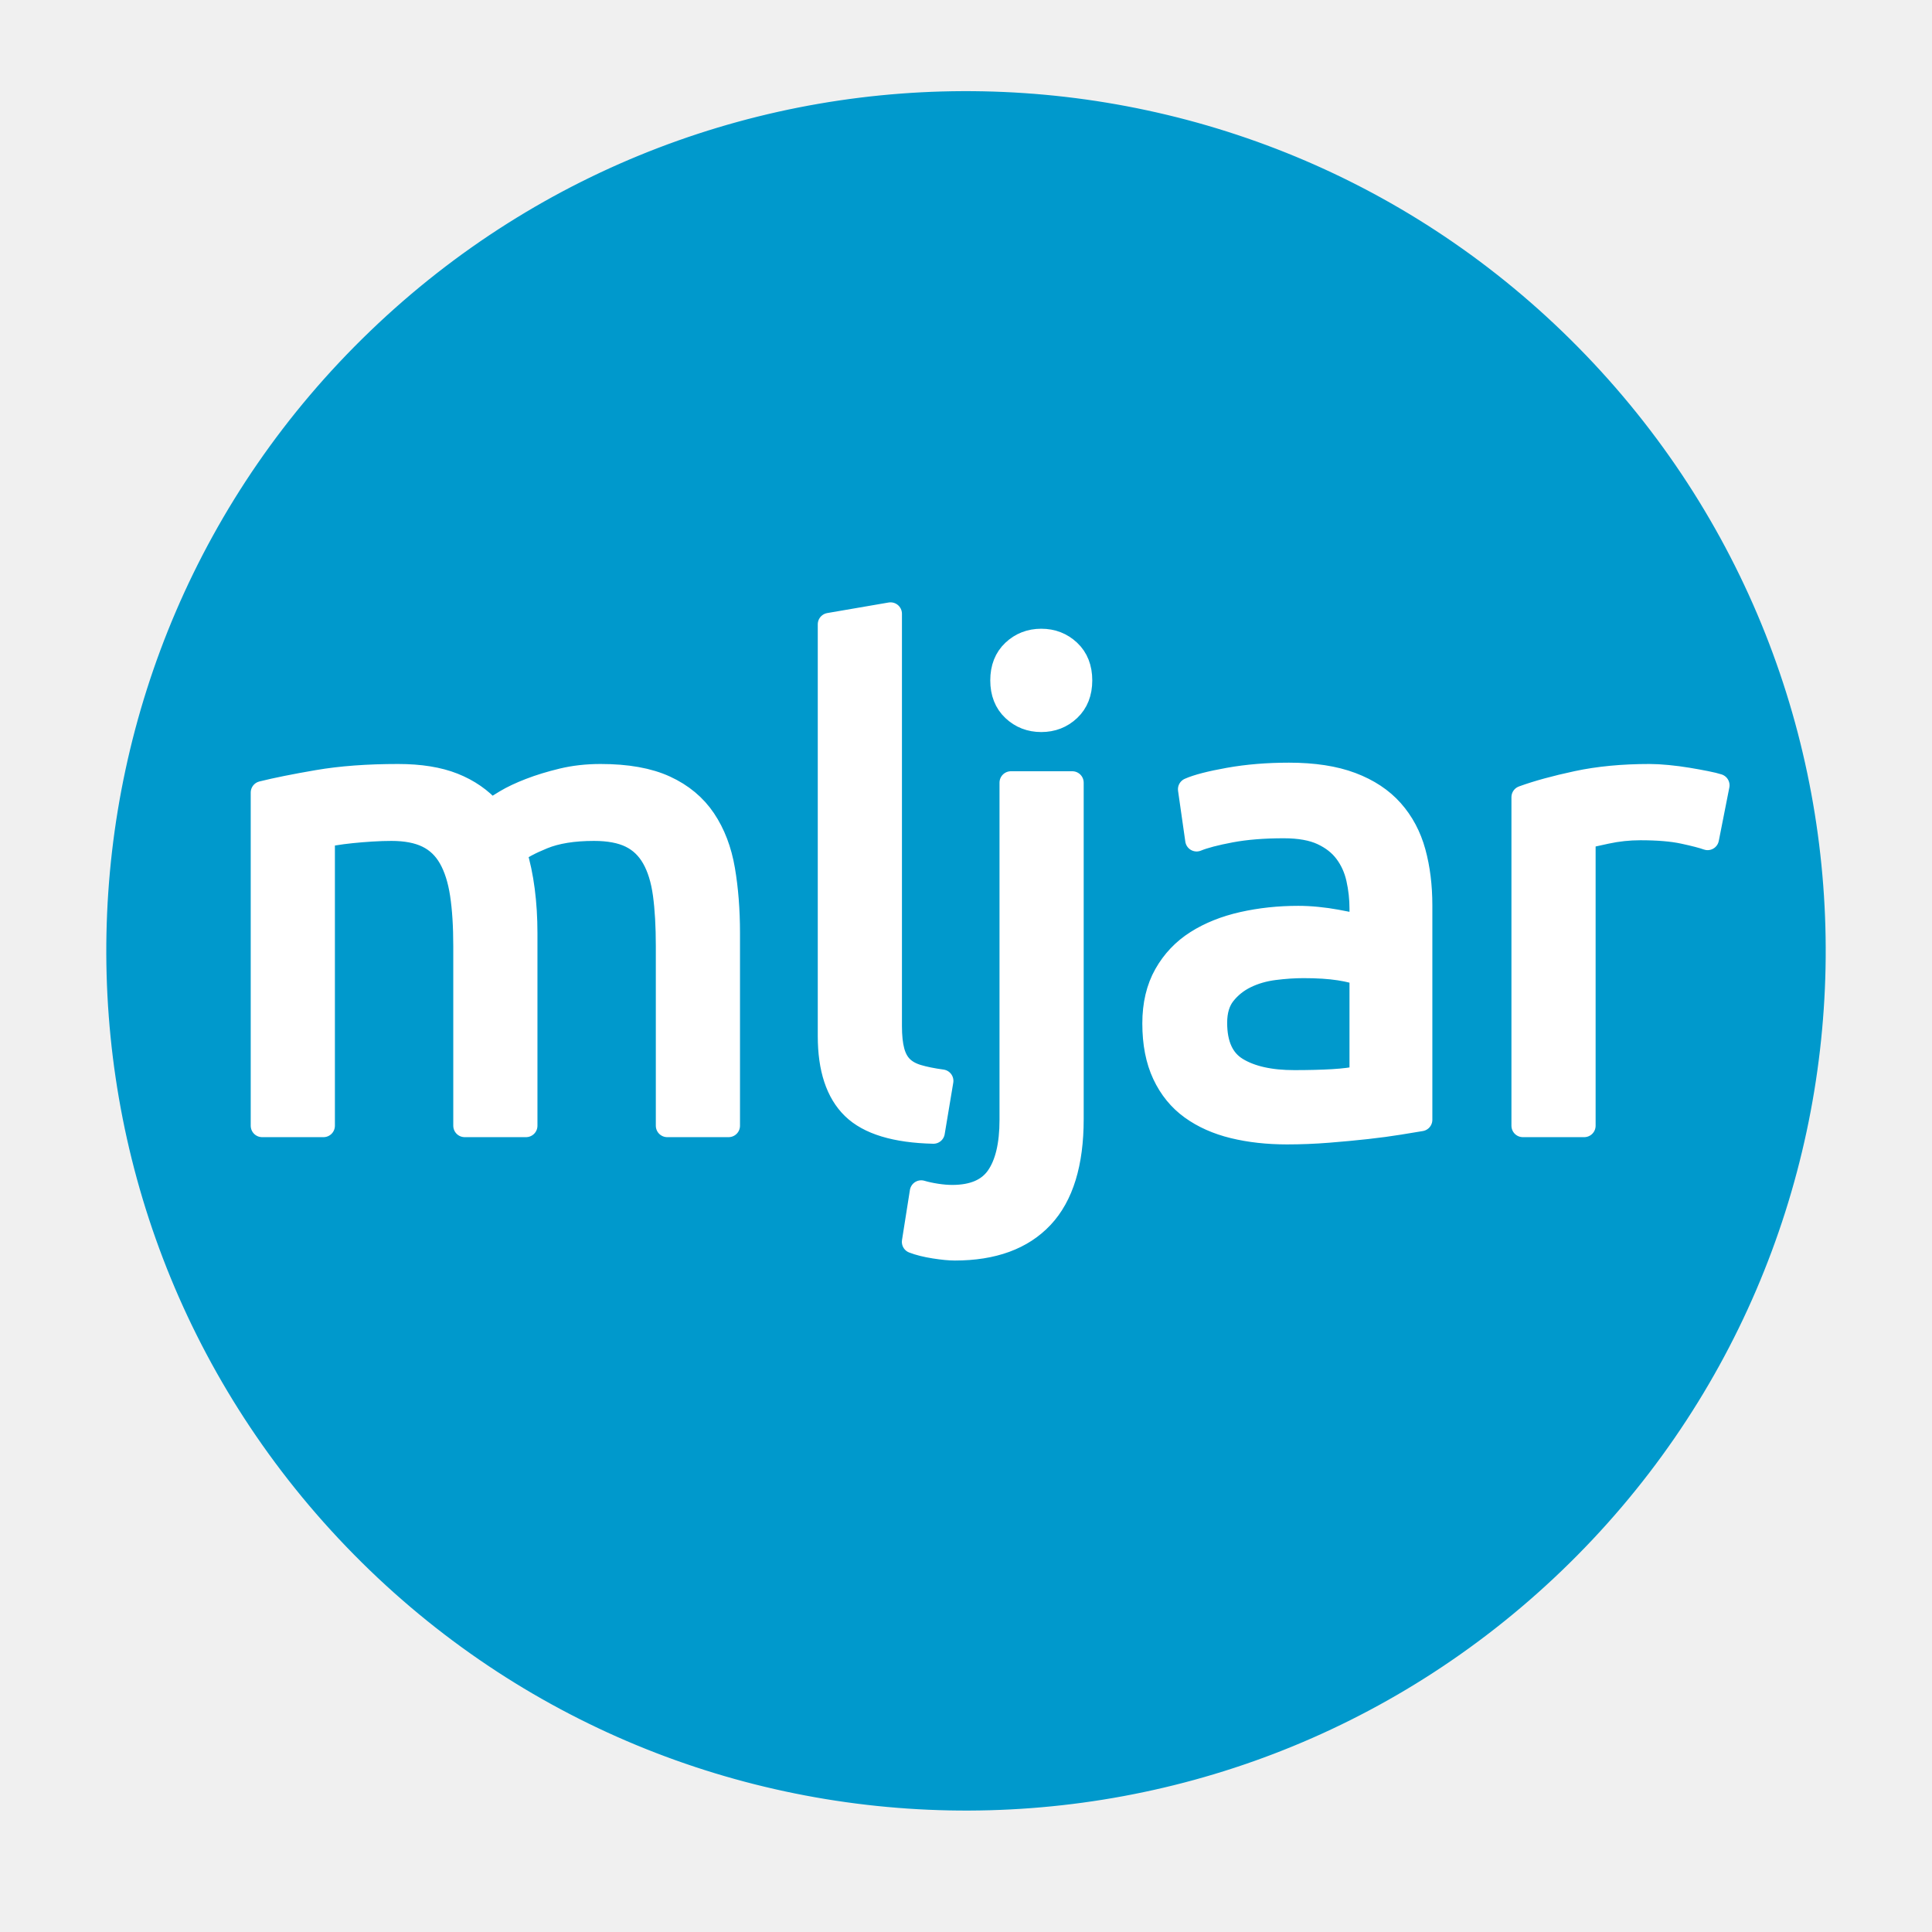
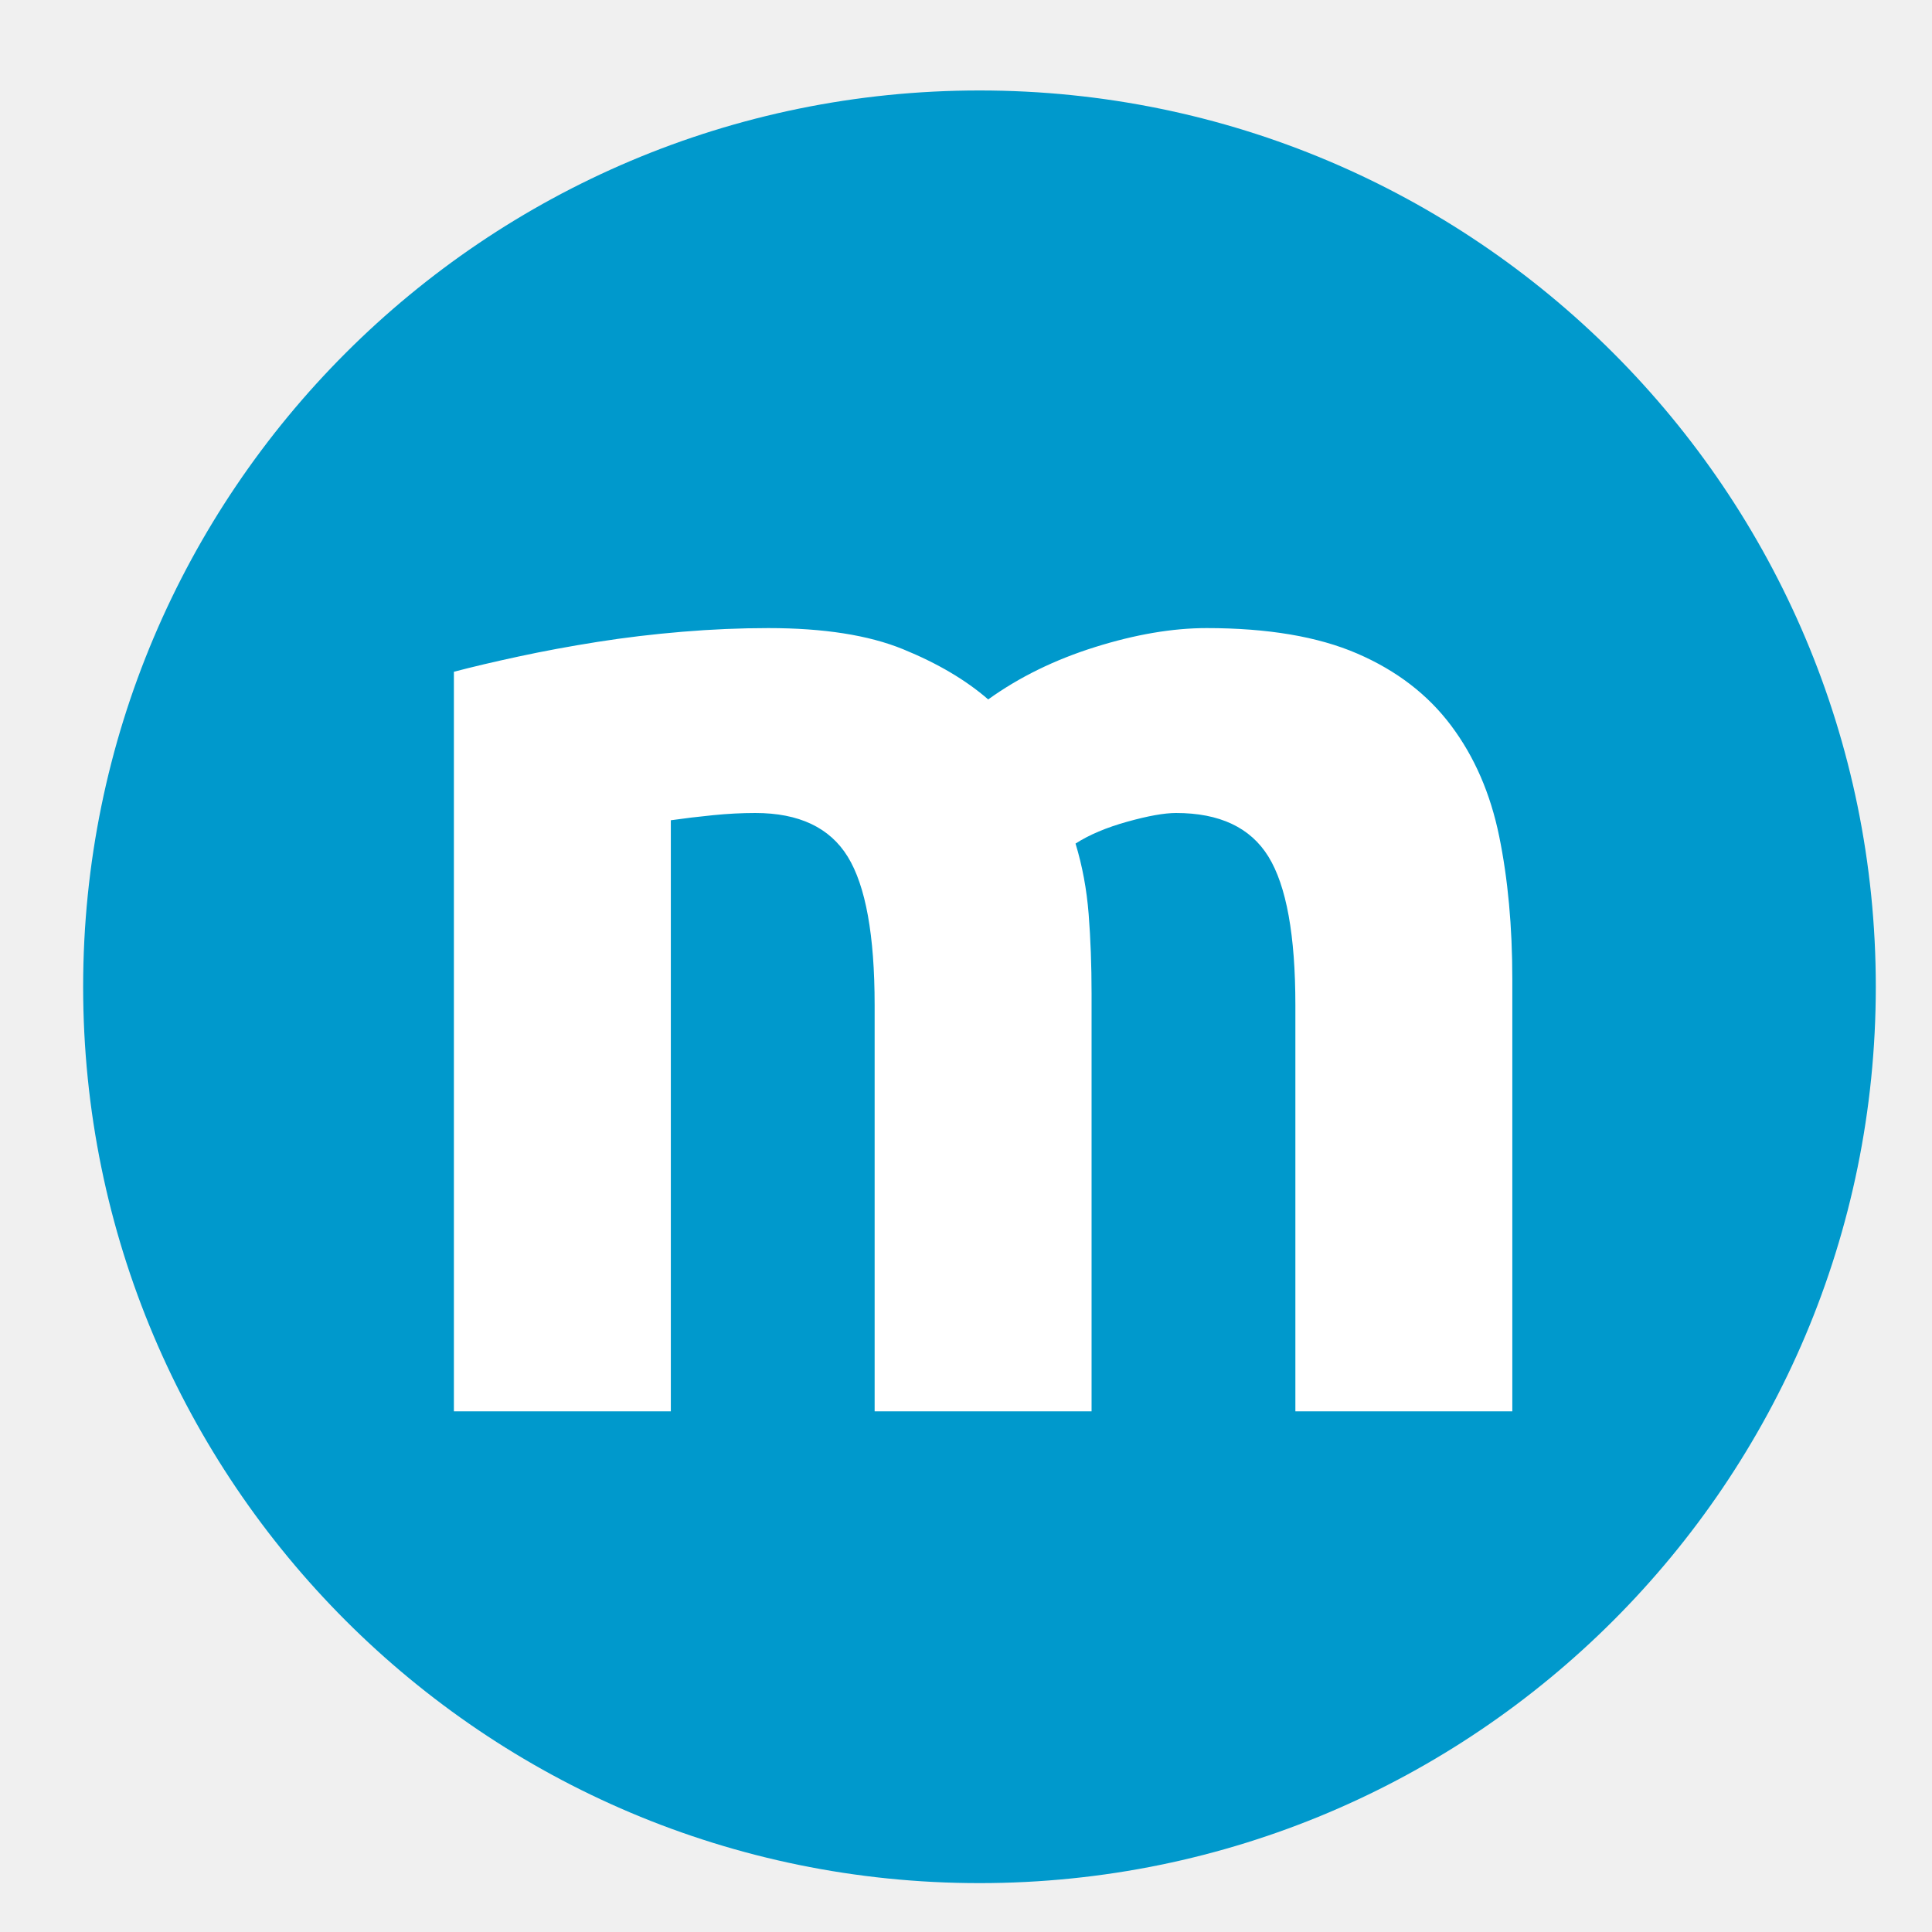
- <svg xmlns="http://www.w3.org/2000/svg" xmlns:ns1="https://sketch.io/dtd/" xmlns:xlink="http://www.w3.org/1999/xlink" version="1.1" style="" ns1:metadata="eyJ0aXRsZSI6IjFhMDMzZjE5LTVkNmQtNGVkMS1iOGY4LTZkYTA4YTA5ZDJhNCIsImRlc2NyaXB0aW9uIjoiTWFkZSB3aXRoIFNrZXRjaHBhZCAtIGh0dHBzOi8vc2tldGNoLmlvL3NrZXRjaHBhZCIsIm1ldGFkYXRhIjp7fSwiY2xpcFBhdGgiOnsiZW5hYmxlZCI6dHJ1ZSwic3R5bGUiOnsic3Ryb2tlU3R5bGUiOiJibGFjayIsImxpbmVXaWR0aCI6MX19LCJleHBvcnREUEkiOjcyLCJleHBvcnRGb3JtYXQiOiJzdmciLCJleHBvcnRRdWFsaXR5IjowLjk1LCJ1bml0cyI6InB4Iiwid2lkdGgiOjYzOCwiaGVpZ2h0Ijo2MzgsInBhZ2VzIjp7Imxlbmd0aCI6MSwiZGF0YSI6W3sid2lkdGgiOjYzOCwiaGVpZ2h0Ijo2Mzh9XX19" width="638" height="638" viewBox="0 0 638 638" ns1:version="5.1.316">
+ <svg xmlns="http://www.w3.org/2000/svg" width="1024" zoomAndPan="magnify" viewBox="0 0 768 768" height="1024" preserveAspectRatio="xMidYMid meet" version="1.0">
  <defs>
-     <path id="path-3350786623" d="M 18.563 200.75L 18.563 90.723L 18.563 90.723Q 25.535 88.98 36.974 87.019L 36.974 87.019L 36.974 87.019Q 48.412 85.058 63.446 85.058L 63.446 85.058L 63.446 85.058Q 74.339 85.058 81.747 88L 81.747 88L 81.747 88Q 89.155 90.941 94.166 96.606L 94.166 96.606L 94.166 96.606Q 95.691 95.516 98.959 93.555L 98.959 93.555L 98.959 93.555Q 102.227 91.595 107.021 89.743L 107.021 89.743L 107.021 89.743Q 111.814 87.891 117.696 86.475L 117.696 86.475L 117.696 86.475Q 123.579 85.058 130.333 85.058L 130.333 85.058L 130.333 85.058Q 143.406 85.058 151.685 88.871L 151.685 88.871L 151.685 88.871Q 159.964 92.684 164.649 99.656L 164.649 99.656L 164.649 99.656Q 169.333 106.628 170.967 116.215L 170.967 116.215L 170.967 116.215Q 172.601 125.801 172.601 137.13L 172.601 137.13L 172.601 200.75L 152.339 200.75L 152.339 141.488L 152.339 141.488Q 152.339 131.466 151.358 124.276L 151.358 124.276L 151.358 124.276Q 150.378 117.086 147.654 112.293L 147.654 112.293L 147.654 112.293Q 144.931 107.499 140.247 105.212L 140.247 105.212L 140.247 105.212Q 135.562 102.924 128.154 102.924L 128.154 102.924L 128.154 102.924Q 117.914 102.924 111.269 105.648L 111.269 105.648L 111.269 105.648Q 104.624 108.371 102.227 110.55L 102.227 110.55L 102.227 110.55Q 103.97 116.215 104.842 122.969L 104.842 122.969L 104.842 122.969Q 105.713 129.723 105.713 137.13L 105.713 137.13L 105.713 200.75L 85.451 200.75L 85.451 141.488L 85.451 141.488Q 85.451 131.466 84.362 124.276L 84.362 124.276L 84.362 124.276Q 83.272 117.086 80.549 112.293L 80.549 112.293L 80.549 112.293Q 77.825 107.499 73.141 105.212L 73.141 105.212L 73.141 105.212Q 68.457 102.924 61.267 102.924L 61.267 102.924L 61.267 102.924Q 58.217 102.924 54.731 103.142L 54.731 103.142L 54.731 103.142Q 51.245 103.36 48.085 103.687L 48.085 103.687L 48.085 103.687Q 44.926 104.013 42.312 104.449L 42.312 104.449L 42.312 104.449Q 39.697 104.885 38.826 105.103L 38.826 105.103L 38.826 200.75L 18.563 200.75ZZM 243.075 185.935L 240.242 202.929L 240.242 202.929Q 221.505 202.493 213.661 194.867L 213.661 194.867L 213.661 194.867Q 205.818 187.242 205.818 171.119L 205.818 171.119L 205.818 35.165L 226.08 31.679L 226.08 167.851L 226.08 167.851Q 226.08 172.862 226.952 176.13L 226.952 176.13L 226.952 176.13Q 227.823 179.398 229.784 181.359L 229.784 181.359L 229.784 181.359Q 231.745 183.32 235.013 184.3L 235.013 184.3L 235.013 184.3Q 238.281 185.281 243.075 185.935L 243.075 185.935ZZM 247.314 241.493L 247.314 241.493L 247.314 241.493Q 244.7 241.493 240.56 240.839L 240.56 240.839L 240.56 240.839Q 236.42 240.185 233.588 239.096L 233.588 239.096L 236.203 222.537L 236.203 222.537Q 238.381 223.191 241.214 223.627L 241.214 223.627L 241.214 223.627Q 244.046 224.063 246.443 224.063L 246.443 224.063L 246.443 224.063Q 256.901 224.063 261.367 217.635L 261.367 217.635L 261.367 217.635Q 265.834 211.208 265.834 198.789L 265.834 198.789L 265.834 87.455L 286.096 87.455L 286.096 198.571L 286.096 198.571Q 286.096 220.359 276.183 230.926L 276.183 230.926L 276.183 230.926Q 266.269 241.493 247.314 241.493ZZM 275.856 66.975L 275.856 66.975L 275.856 66.975Q 270.409 66.975 266.596 63.38L 266.596 63.38L 266.596 63.38Q 262.783 59.785 262.783 53.684L 262.783 53.684L 262.783 53.684Q 262.783 47.584 266.596 43.989L 266.596 43.989L 266.596 43.989Q 270.409 40.394 275.856 40.394L 275.856 40.394L 275.856 40.394Q 281.303 40.394 285.116 43.989L 285.116 43.989L 285.116 43.989Q 288.928 47.584 288.928 53.684L 288.928 53.684L 288.928 53.684Q 288.928 59.785 285.116 63.38L 285.116 63.38L 285.116 63.38Q 281.303 66.975 275.856 66.975ZZM 359.402 186.152L 359.402 186.152L 359.402 186.152Q 366.592 186.152 372.148 185.826L 372.148 185.826L 372.148 185.826Q 377.703 185.499 381.407 184.627L 381.407 184.627L 381.407 150.857L 381.407 150.857Q 379.229 149.767 374.326 149.005L 374.326 149.005L 374.326 149.005Q 369.424 148.242 362.452 148.242L 362.452 148.242L 362.452 148.242Q 357.877 148.242 352.757 148.896L 352.757 148.896L 352.757 148.896Q 347.637 149.549 343.388 151.619L 343.388 151.619L 343.388 151.619Q 339.14 153.689 336.307 157.284L 336.307 157.284L 336.307 157.284Q 333.475 160.879 333.475 166.762L 333.475 166.762L 333.475 166.762Q 333.475 177.655 340.447 181.904L 340.447 181.904L 340.447 181.904Q 347.419 186.152 359.402 186.152ZZM 357.659 84.623L 357.659 84.623L 357.659 84.623Q 369.86 84.623 378.248 87.782L 378.248 87.782L 378.248 87.782Q 386.636 90.941 391.756 96.715L 391.756 96.715L 391.756 96.715Q 396.876 102.488 399.055 110.441L 399.055 110.441L 399.055 110.441Q 401.234 118.393 401.234 127.98L 401.234 127.98L 401.234 198.789L 401.234 198.789Q 398.619 199.225 393.935 199.987L 393.935 199.987L 393.935 199.987Q 389.251 200.75 383.368 201.404L 383.368 201.404L 383.368 201.404Q 377.486 202.057 370.623 202.602L 370.623 202.602L 370.623 202.602Q 363.759 203.147 357.005 203.147L 357.005 203.147L 357.005 203.147Q 347.419 203.147 339.357 201.186L 339.357 201.186L 339.357 201.186Q 331.296 199.225 325.413 194.976L 325.413 194.976L 325.413 194.976Q 319.531 190.728 316.263 183.756L 316.263 183.756L 316.263 183.756Q 312.995 176.784 312.995 166.979L 312.995 166.979L 312.995 166.979Q 312.995 157.611 316.807 150.857L 316.807 150.857L 316.807 150.857Q 320.62 144.102 327.156 139.963L 327.156 139.963L 327.156 139.963Q 333.693 135.823 342.408 133.862L 342.408 133.862L 342.408 133.862Q 351.123 131.901 360.709 131.901L 360.709 131.901L 360.709 131.901Q 363.759 131.901 367.028 132.228L 367.028 132.228L 367.028 132.228Q 370.296 132.555 373.237 133.1L 373.237 133.1L 373.237 133.1Q 376.178 133.644 378.357 134.08L 378.357 134.08L 378.357 134.08Q 380.536 134.516 381.407 134.734L 381.407 134.734L 381.407 129.069L 381.407 129.069Q 381.407 124.058 380.318 119.156L 380.318 119.156L 380.318 119.156Q 379.229 114.254 376.396 110.441L 376.396 110.441L 376.396 110.441Q 373.564 106.628 368.662 104.34L 368.662 104.34L 368.662 104.34Q 363.759 102.053 355.916 102.053L 355.916 102.053L 355.916 102.053Q 345.894 102.053 338.377 103.469L 338.377 103.469L 338.377 103.469Q 330.86 104.885 327.156 106.41L 327.156 106.41L 324.76 89.634L 324.76 89.634Q 328.682 87.891 337.832 86.257L 337.832 86.257L 337.832 86.257Q 346.983 84.623 357.659 84.623ZZM 476.719 85.058L 476.719 85.058L 476.719 85.058Q 479.333 85.058 482.71 85.385L 482.71 85.385L 482.71 85.385Q 486.087 85.712 489.355 86.257L 489.355 86.257L 489.355 86.257Q 492.624 86.801 495.347 87.346L 495.347 87.346L 495.347 87.346Q 498.07 87.891 499.378 88.326L 499.378 88.326L 495.892 105.974L 495.892 105.974Q 493.495 105.103 487.939 103.905L 487.939 103.905L 487.939 103.905Q 482.383 102.706 473.668 102.706L 473.668 102.706L 473.668 102.706Q 468.004 102.706 462.448 103.905L 462.448 103.905L 462.448 103.905Q 456.892 105.103 455.149 105.539L 455.149 105.539L 455.149 200.75L 434.887 200.75L 434.887 92.248L 434.887 92.248Q 442.077 89.634 452.752 87.346L 452.752 87.346L 452.752 87.346Q 463.428 85.058 476.719 85.058ZZM 18.563 200.75L 18.563 90.723L 18.563 90.723Q 25.535 88.98 36.974 87.019L 36.974 87.019L 36.974 87.019Q 48.412 85.058 63.446 85.058L 63.446 85.058L 63.446 85.058Q 74.339 85.058 81.747 88L 81.747 88L 81.747 88Q 89.155 90.941 94.166 96.606L 94.166 96.606L 94.166 96.606Q 95.691 95.516 98.959 93.555L 98.959 93.555L 98.959 93.555Q 102.227 91.595 107.021 89.743L 107.021 89.743L 107.021 89.743Q 111.814 87.891 117.696 86.475L 117.696 86.475L 117.696 86.475Q 123.579 85.058 130.333 85.058L 130.333 85.058L 130.333 85.058Q 143.406 85.058 151.685 88.871L 151.685 88.871L 151.685 88.871Q 159.964 92.684 164.649 99.656L 164.649 99.656L 164.649 99.656Q 169.333 106.628 170.967 116.215L 170.967 116.215L 170.967 116.215Q 172.601 125.801 172.601 137.13L 172.601 137.13L 172.601 200.75L 152.339 200.75L 152.339 141.488L 152.339 141.488Q 152.339 131.466 151.358 124.276L 151.358 124.276L 151.358 124.276Q 150.378 117.086 147.654 112.293L 147.654 112.293L 147.654 112.293Q 144.931 107.499 140.247 105.212L 140.247 105.212L 140.247 105.212Q 135.562 102.924 128.154 102.924L 128.154 102.924L 128.154 102.924Q 117.914 102.924 111.269 105.648L 111.269 105.648L 111.269 105.648Q 104.624 108.371 102.227 110.55L 102.227 110.55L 102.227 110.55Q 103.97 116.215 104.842 122.969L 104.842 122.969L 104.842 122.969Q 105.713 129.723 105.713 137.13L 105.713 137.13L 105.713 200.75L 85.451 200.75L 85.451 141.488L 85.451 141.488Q 85.451 131.466 84.362 124.276L 84.362 124.276L 84.362 124.276Q 83.272 117.086 80.549 112.293L 80.549 112.293L 80.549 112.293Q 77.825 107.499 73.141 105.212L 73.141 105.212L 73.141 105.212Q 68.457 102.924 61.267 102.924L 61.267 102.924L 61.267 102.924Q 58.217 102.924 54.731 103.142L 54.731 103.142L 54.731 103.142Q 51.245 103.36 48.085 103.687L 48.085 103.687L 48.085 103.687Q 44.926 104.013 42.312 104.449L 42.312 104.449L 42.312 104.449Q 39.697 104.885 38.826 105.103L 38.826 105.103L 38.826 200.75L 18.563 200.75ZZM 243.075 185.935L 240.242 202.929L 240.242 202.929Q 221.505 202.493 213.661 194.867L 213.661 194.867L 213.661 194.867Q 205.818 187.242 205.818 171.119L 205.818 171.119L 205.818 35.165L 226.08 31.679L 226.08 167.851L 226.08 167.851Q 226.08 172.862 226.952 176.13L 226.952 176.13L 226.952 176.13Q 227.823 179.398 229.784 181.359L 229.784 181.359L 229.784 181.359Q 231.745 183.32 235.013 184.3L 235.013 184.3L 235.013 184.3Q 238.281 185.281 243.075 185.935L 243.075 185.935ZZM 247.314 241.493L 247.314 241.493L 247.314 241.493Q 244.7 241.493 240.56 240.839L 240.56 240.839L 240.56 240.839Q 236.42 240.185 233.588 239.096L 233.588 239.096L 236.203 222.537L 236.203 222.537Q 238.381 223.191 241.214 223.627L 241.214 223.627L 241.214 223.627Q 244.046 224.063 246.443 224.063L 246.443 224.063L 246.443 224.063Q 256.901 224.063 261.367 217.635L 261.367 217.635L 261.367 217.635Q 265.834 211.208 265.834 198.789L 265.834 198.789L 265.834 87.455L 286.096 87.455L 286.096 198.571L 286.096 198.571Q 286.096 220.359 276.183 230.926L 276.183 230.926L 276.183 230.926Q 266.269 241.493 247.314 241.493ZZM 275.856 66.975L 275.856 66.975L 275.856 66.975Q 270.409 66.975 266.596 63.38L 266.596 63.38L 266.596 63.38Q 262.783 59.785 262.783 53.684L 262.783 53.684L 262.783 53.684Q 262.783 47.584 266.596 43.989L 266.596 43.989L 266.596 43.989Q 270.409 40.394 275.856 40.394L 275.856 40.394L 275.856 40.394Q 281.303 40.394 285.116 43.989L 285.116 43.989L 285.116 43.989Q 288.928 47.584 288.928 53.684L 288.928 53.684L 288.928 53.684Q 288.928 59.785 285.116 63.38L 285.116 63.38L 285.116 63.38Q 281.303 66.975 275.856 66.975ZZM 359.402 186.152L 359.402 186.152L 359.402 186.152Q 366.592 186.152 372.148 185.826L 372.148 185.826L 372.148 185.826Q 377.703 185.499 381.407 184.627L 381.407 184.627L 381.407 150.857L 381.407 150.857Q 379.229 149.767 374.326 149.005L 374.326 149.005L 374.326 149.005Q 369.424 148.242 362.452 148.242L 362.452 148.242L 362.452 148.242Q 357.877 148.242 352.757 148.896L 352.757 148.896L 352.757 148.896Q 347.637 149.549 343.388 151.619L 343.388 151.619L 343.388 151.619Q 339.14 153.689 336.307 157.284L 336.307 157.284L 336.307 157.284Q 333.475 160.879 333.475 166.762L 333.475 166.762L 333.475 166.762Q 333.475 177.655 340.447 181.904L 340.447 181.904L 340.447 181.904Q 347.419 186.152 359.402 186.152ZZM 357.659 84.623L 357.659 84.623L 357.659 84.623Q 369.86 84.623 378.248 87.782L 378.248 87.782L 378.248 87.782Q 386.636 90.941 391.756 96.715L 391.756 96.715L 391.756 96.715Q 396.876 102.488 399.055 110.441L 399.055 110.441L 399.055 110.441Q 401.234 118.393 401.234 127.98L 401.234 127.98L 401.234 198.789L 401.234 198.789Q 398.619 199.225 393.935 199.987L 393.935 199.987L 393.935 199.987Q 389.251 200.75 383.368 201.404L 383.368 201.404L 383.368 201.404Q 377.486 202.057 370.623 202.602L 370.623 202.602L 370.623 202.602Q 363.759 203.147 357.005 203.147L 357.005 203.147L 357.005 203.147Q 347.419 203.147 339.357 201.186L 339.357 201.186L 339.357 201.186Q 331.296 199.225 325.413 194.976L 325.413 194.976L 325.413 194.976Q 319.531 190.728 316.263 183.756L 316.263 183.756L 316.263 183.756Q 312.995 176.784 312.995 166.979L 312.995 166.979L 312.995 166.979Q 312.995 157.611 316.807 150.857L 316.807 150.857L 316.807 150.857Q 320.62 144.102 327.156 139.963L 327.156 139.963L 327.156 139.963Q 333.693 135.823 342.408 133.862L 342.408 133.862L 342.408 133.862Q 351.123 131.901 360.709 131.901L 360.709 131.901L 360.709 131.901Q 363.759 131.901 367.028 132.228L 367.028 132.228L 367.028 132.228Q 370.296 132.555 373.237 133.1L 373.237 133.1L 373.237 133.1Q 376.178 133.644 378.357 134.08L 378.357 134.08L 378.357 134.08Q 380.536 134.516 381.407 134.734L 381.407 134.734L 381.407 129.069L 381.407 129.069Q 381.407 124.058 380.318 119.156L 380.318 119.156L 380.318 119.156Q 379.229 114.254 376.396 110.441L 376.396 110.441L 376.396 110.441Q 373.564 106.628 368.662 104.34L 368.662 104.34L 368.662 104.34Q 363.759 102.053 355.916 102.053L 355.916 102.053L 355.916 102.053Q 345.894 102.053 338.377 103.469L 338.377 103.469L 338.377 103.469Q 330.86 104.885 327.156 106.41L 327.156 106.41L 324.76 89.634L 324.76 89.634Q 328.682 87.891 337.832 86.257L 337.832 86.257L 337.832 86.257Q 346.983 84.623 357.659 84.623ZZM 476.719 85.058L 476.719 85.058L 476.719 85.058Q 479.333 85.058 482.71 85.385L 482.71 85.385L 482.71 85.385Q 486.087 85.712 489.355 86.257L 489.355 86.257L 489.355 86.257Q 492.624 86.801 495.347 87.346L 495.347 87.346L 495.347 87.346Q 498.07 87.891 499.378 88.326L 499.378 88.326L 495.892 105.974L 495.892 105.974Q 493.495 105.103 487.939 103.905L 487.939 103.905L 487.939 103.905Q 482.383 102.706 473.668 102.706L 473.668 102.706L 473.668 102.706Q 468.004 102.706 462.448 103.905L 462.448 103.905L 462.448 103.905Q 456.892 105.103 455.149 105.539L 455.149 105.539L 455.149 200.75L 434.887 200.75L 434.887 92.248L 434.887 92.248Q 442.077 89.634 452.752 87.346L 452.752 87.346L 452.752 87.346Q 463.428 85.058 476.719 85.058Z" ns1:uid="4" style="opacity: 1;" />
+     <g />
+     <clipPath id="a019ea6fbe">
+       <path d="M 33.051 35.961 L 745.66 35.961 L 745.66 748.57 L 33.051 748.57 Z M 33.051 35.961 " clip-rule="nonzero" />
+     </clipPath>
+     <clipPath id="e0fdfad94b">
+       <path d="M 389.355 35.961 C 192.574 35.961 33.051 195.484 33.051 392.266 C 33.051 589.047 192.574 748.57 389.355 748.57 C 586.137 748.57 745.66 589.047 745.66 392.266 C 745.66 195.484 586.137 35.961 389.355 35.961 Z M 389.355 35.961 " clip-rule="nonzero" />
+     </clipPath>
  </defs>
-   <path ns1:tool="rectangle" style="fill: transparent; mix-blend-mode: source-over; fill-opacity: 1; fill-rule: nonzero; vector-effect: non-scaling-stroke;" d="M0 0 L638 0 638 638 0 638 z" />
-   <path ns1:tool="circle" style="fill: #0099cc; stroke: #0099cc; mix-blend-mode: source-over; paint-order: stroke fill markers; fill-opacity: 1; fill-rule: nonzero; stroke-alignment: center; stroke-dasharray: none; stroke-dashoffset: 0; stroke-linecap: round; stroke-linejoin: miter; stroke-miterlimit: 4; stroke-opacity: 1; stroke-width: 2; vector-effect: non-scaling-stroke;" d="M282.9 0 C439.14 0 565.8 126.66 565.8 282.9 565.8 439.14 439.14 565.8 282.9 565.8 126.66 565.8 0 439.14 0 282.9 0 126.66 126.66 0 282.9 0 z" transform="matrix(0.7211047,-0.6928261,0.6928261,0.7211047,-81,306)" />
-   <g ns1:tool="fancyText" style="mix-blend-mode: source-over;" transform="matrix(1,0,0,1,68,171)">
-     <g ns1:uid="1" style="">
-       <g ns1:uid="2" style="">
-         <use xlink:href="#path-3350786623" style="fill: #ffffff; stroke: #ffffff; stroke-width: 7.536; stroke-linecap: round; stroke-linejoin: round; paint-order: stroke fill markers;" />
-         <use xlink:href="#path-3350786623" ns1:uid="5" style="fill: none; stroke: #ffffff; stroke-width: 6.536; stroke-linecap: round; stroke-linejoin: round; paint-order: fill stroke markers;" />
+   <g clip-path="url(#a019ea6fbe)">
+     <g clip-path="url(#e0fdfad94b)">
+       <path fill="#0099cc" d="M 33.051 35.961 L 745.66 35.961 L 745.66 748.57 L 33.051 748.57 Z M 33.051 35.961 " fill-opacity="1" fill-rule="nonzero" />
+     </g>
+   </g>
+   <g fill="#ffffff" fill-opacity="1">
+     <g transform="translate(139.9161, 561.0348)">
+       <g>
+         <path d="M 207.766 -161.469 C 207.766 -189.25 204.195 -208.926 197.062 -220.5 C 189.926 -232.07 177.676 -237.859 160.312 -237.859 C 154.906 -237.859 149.305 -237.566 143.516 -236.984 C 137.734 -236.41 132.145 -235.738 126.75 -234.969 L 126.75 0 L 40.516 0 L 40.516 -294 C 47.836 -295.926 56.414 -297.945 66.25 -300.062 C 76.094 -302.188 86.516 -304.117 97.516 -305.859 C 108.516 -307.598 119.801 -308.945 131.375 -309.906 C 142.945 -310.875 154.328 -311.359 165.516 -311.359 C 187.504 -311.359 205.348 -308.562 219.047 -302.969 C 232.742 -297.375 244.031 -290.719 252.906 -283 C 265.25 -291.875 279.426 -298.816 295.438 -303.828 C 311.457 -308.848 326.219 -311.359 339.719 -311.359 C 364.02 -311.359 383.984 -307.984 399.609 -301.234 C 415.242 -294.484 427.688 -284.93 436.938 -272.578 C 446.195 -260.234 452.562 -245.57 456.031 -228.594 C 459.508 -211.625 461.25 -192.723 461.25 -171.891 L 461.25 0 L 375.016 0 L 375.016 -161.469 C 375.016 -189.25 371.445 -208.926 364.312 -220.5 C 357.176 -232.07 344.926 -237.859 327.562 -237.859 C 322.938 -237.859 316.473 -236.703 308.172 -234.391 C 299.879 -232.078 293.031 -229.18 287.625 -225.703 C 290.332 -216.828 292.07 -207.469 292.844 -197.625 C 293.613 -187.789 294 -177.281 294 -166.094 L 294 0 L 207.766 0 Z M 207.766 -161.469 " />
      </g>
    </g>
  </g>
</svg>
